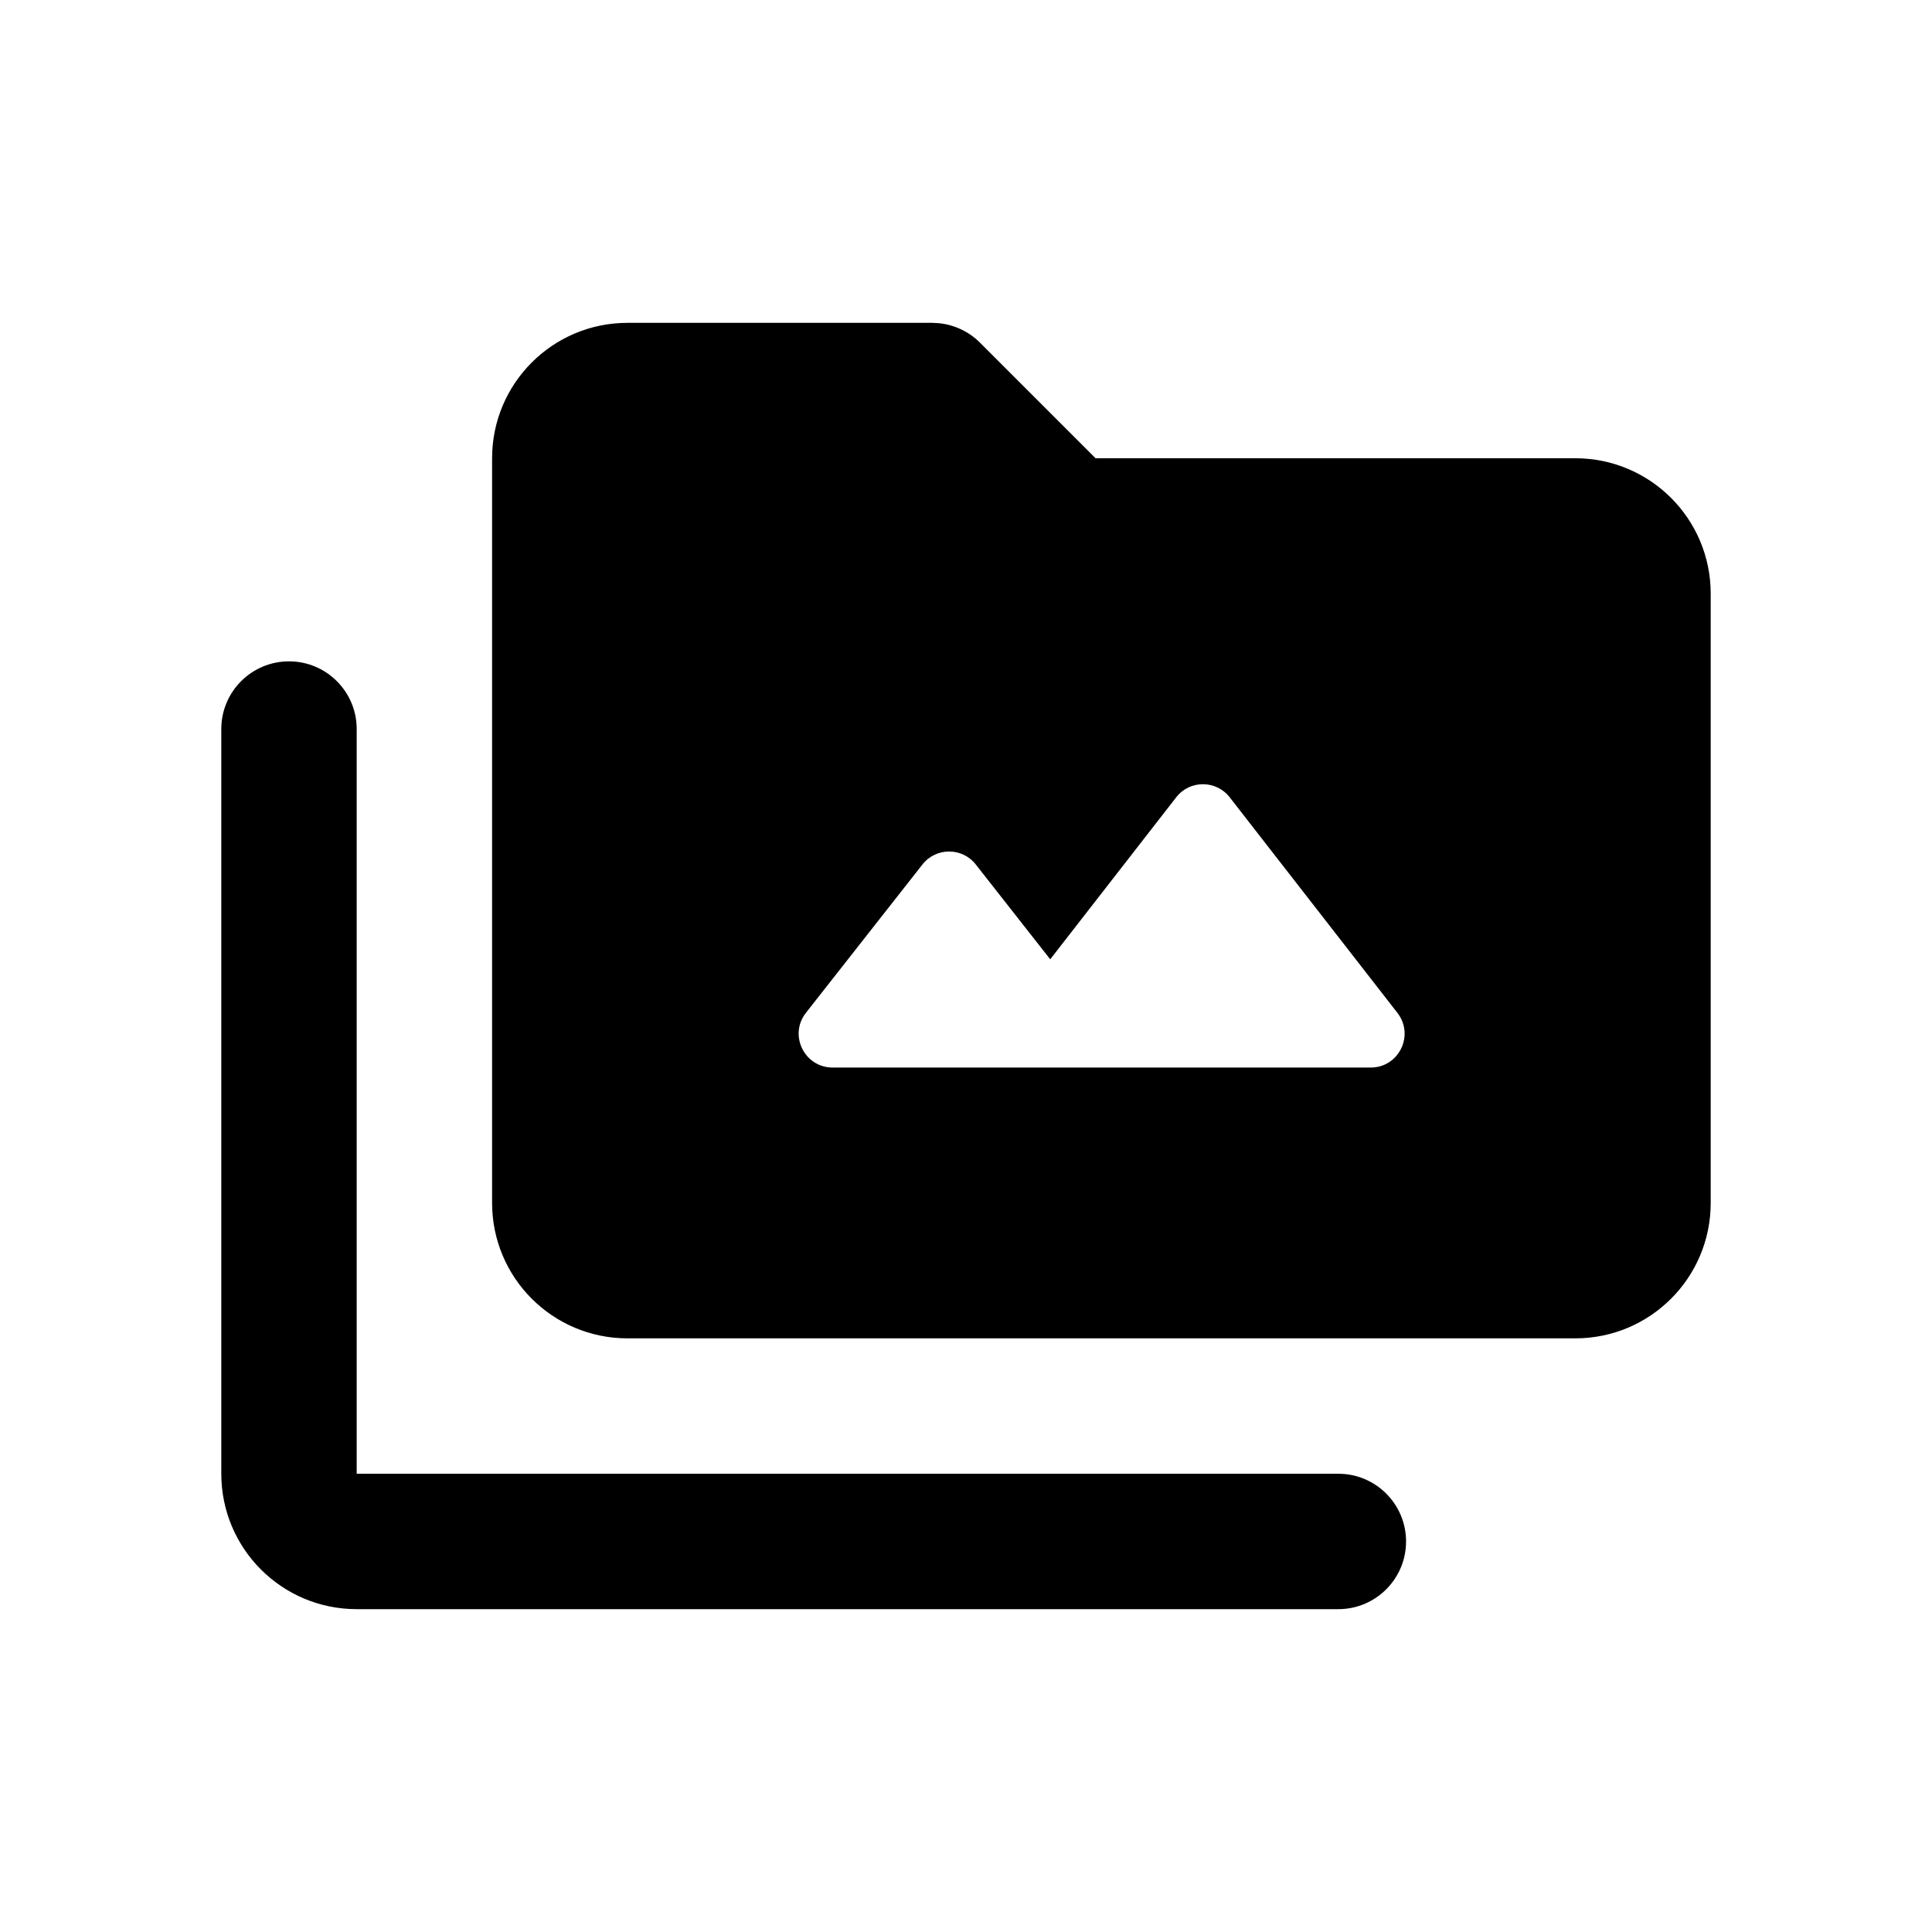
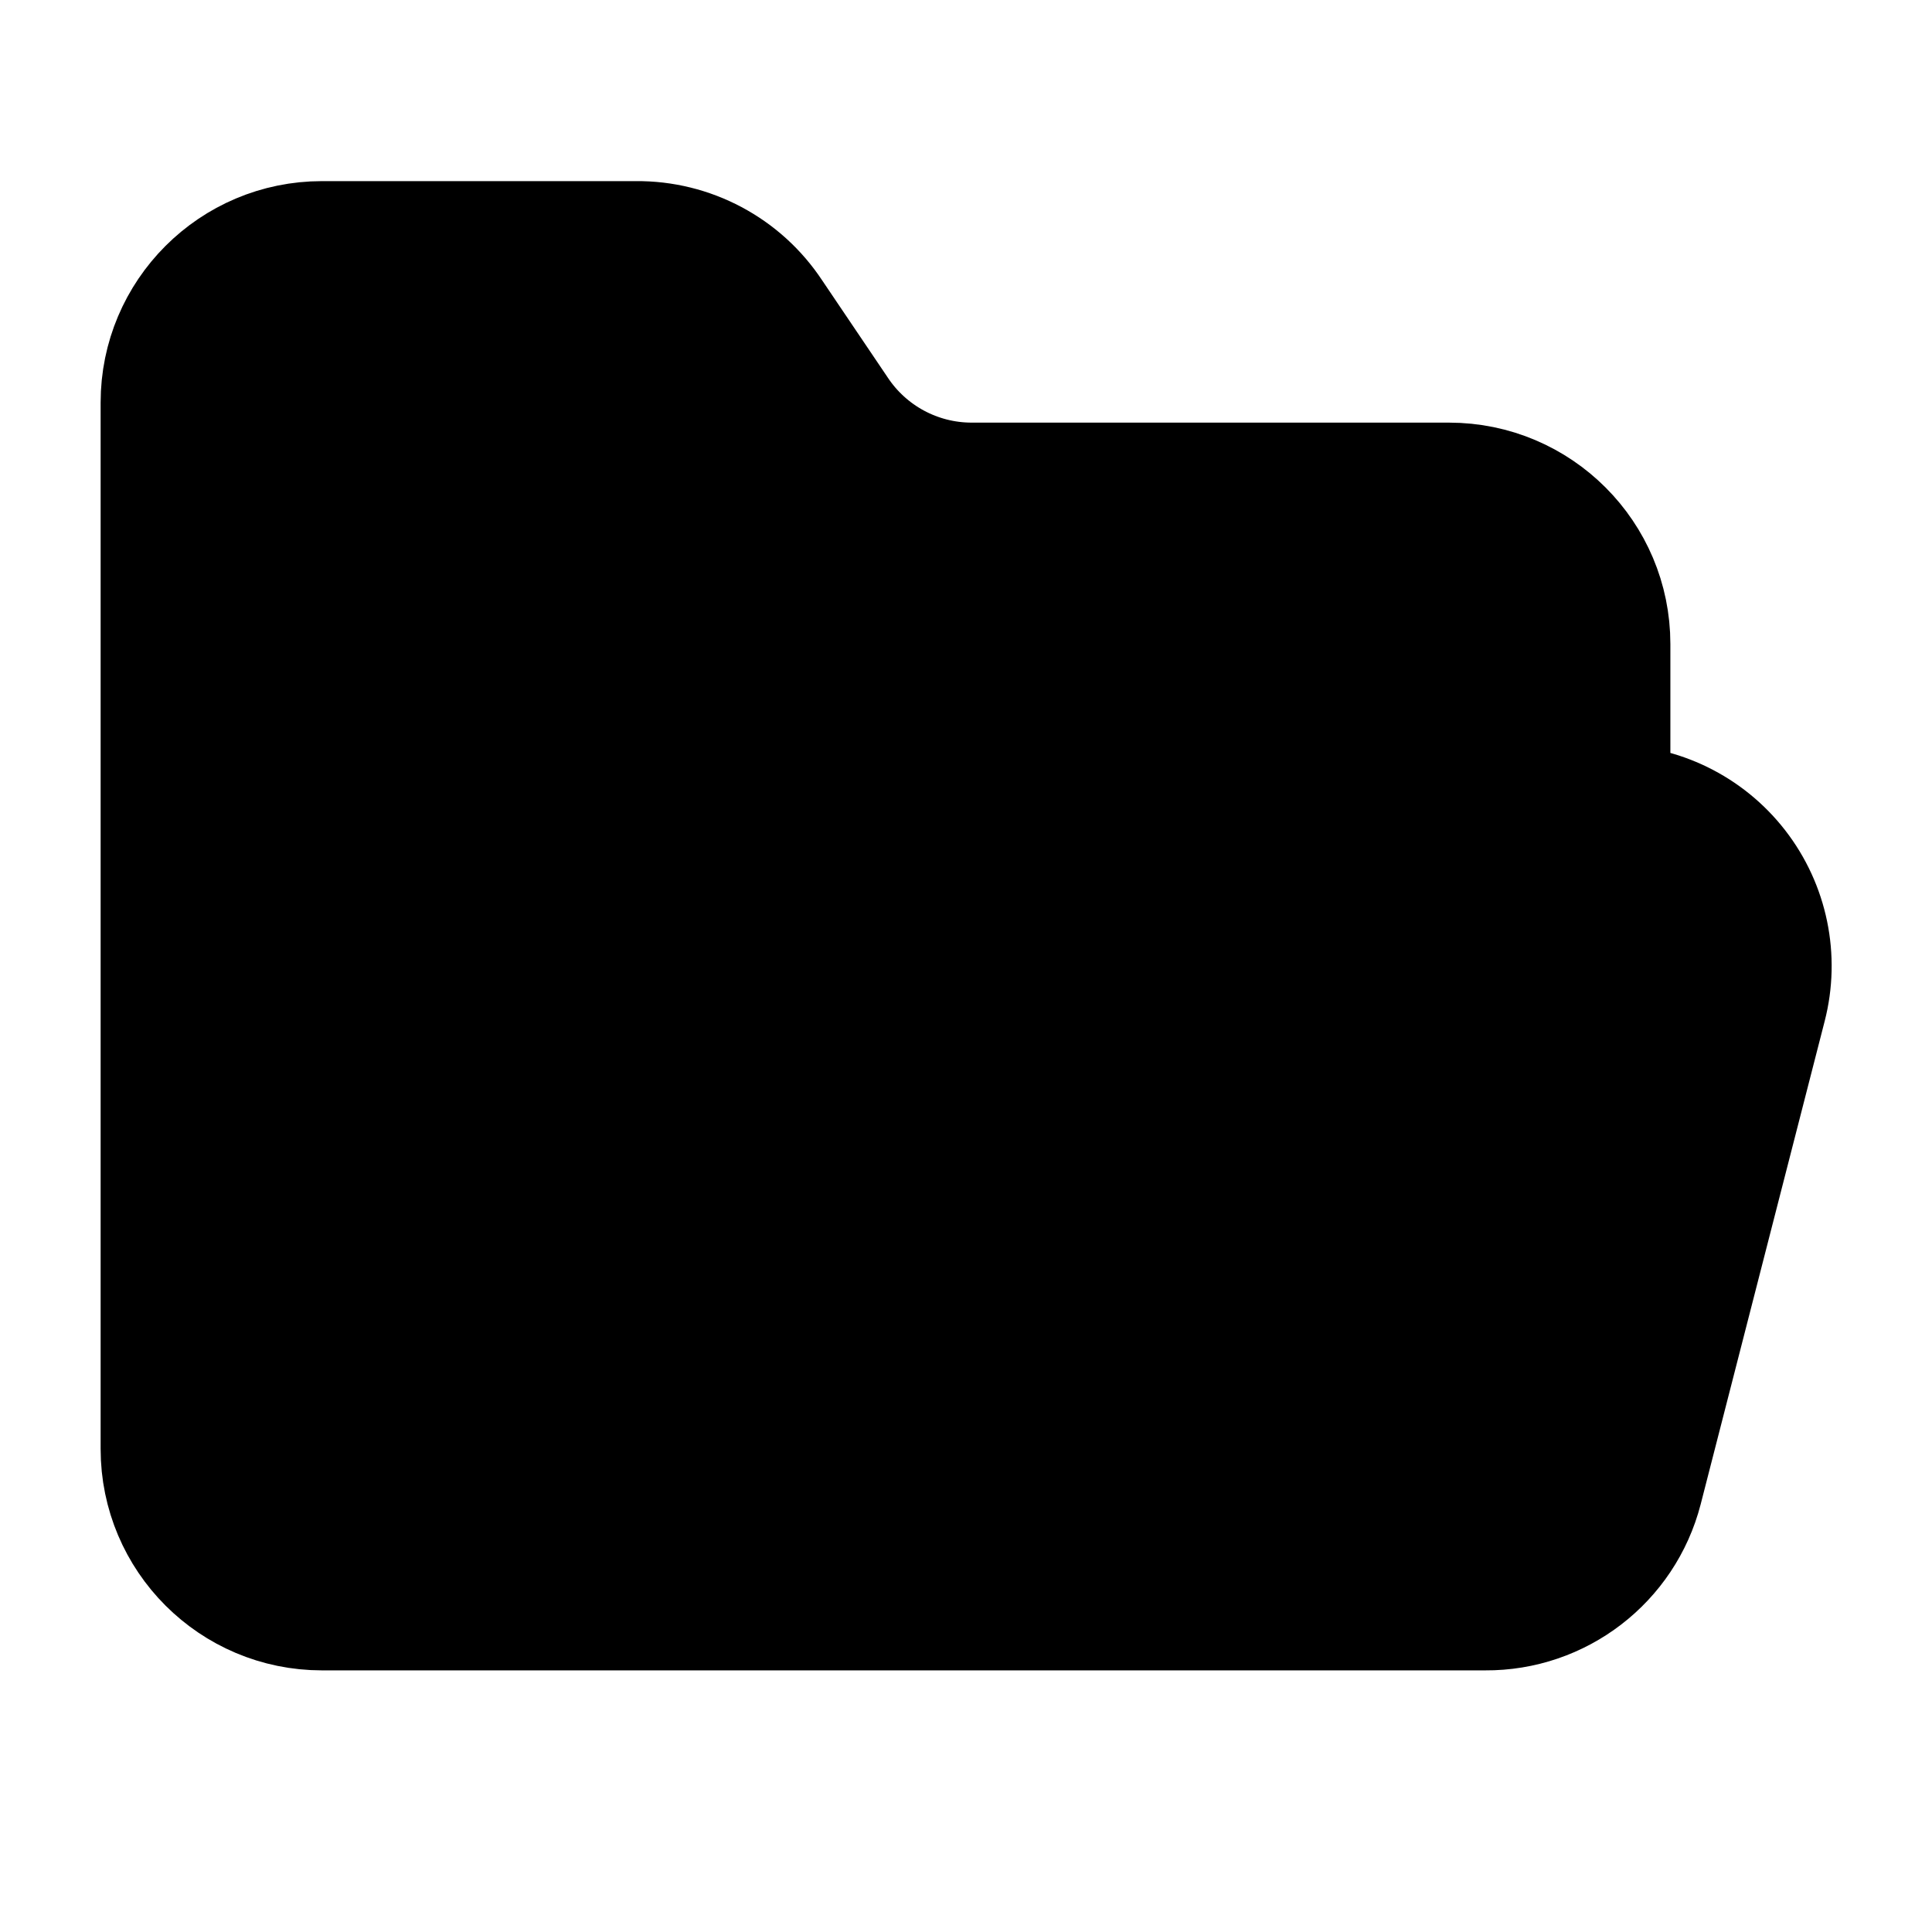
- <svg xmlns="http://www.w3.org/2000/svg" id="folder-open-solid" width="24" height="24" viewBox="0 0 24 24" fill="currentColor" aria-hidden="true">
-   <g transform="translate(12 12) scale(0.841) translate(-12 -11.5)">
-     <g>
-       <path fill="currentColor" d="M2 7c0.552 0 1 0.448 1 1v11h14.5c0.552 0 1 0.448 1 1s-0.448 1 -1 1H3c-1.105 0 -2 -0.895 -2 -2V8c0 -0.552 0.448 -1 1 -1m9.599 -4.995c0.229 0.023 0.444 0.124 0.608 0.288L13.914 4H21c1.105 0 2 0.895 2 2v9c0 1.105 -0.895 2 -2 2H7c-1.105 0 -2 -0.895 -2 -2V4c0 -1.105 0.895 -2 2 -2h4.5zm4.296 7.003c-0.2 -0.257 -0.589 -0.258 -0.789 -0.001l-1.862 2.394L12.144 10c-0.2 -0.255 -0.587 -0.255 -0.787 0l-1.721 2.191c-0.258 0.328 -0.024 0.808 0.393 0.809h7.949c0.416 0 0.65 -0.478 0.395 -0.807z" />
-     </g>
-   </g>
+ <svg xmlns="http://www.w3.org/2000/svg" id="folder-open-solid" width="24" height="24" viewBox="0 0 24 24" fill="currentColor" stroke="currentColor" stroke-width="1.5" stroke-linecap="round" stroke-linejoin="round" class="lucide lucide-folder-open" aria-hidden="true">
+   <path d="m6 14 1.5-2.9A2 2 0 0 1 9.24 10H20a2 2 0 0 1 1.94 2.5l-1.54 6a2 2 0 0 1-1.95 1.5H4a2 2 0 0 1-2-2V5a2 2 0 0 1 2-2h3.9a2 2 0 0 1 1.69.9l.81 1.2a2 2 0 0 0 1.67.9H18a2 2 0 0 1 2 2v2" />
</svg>
